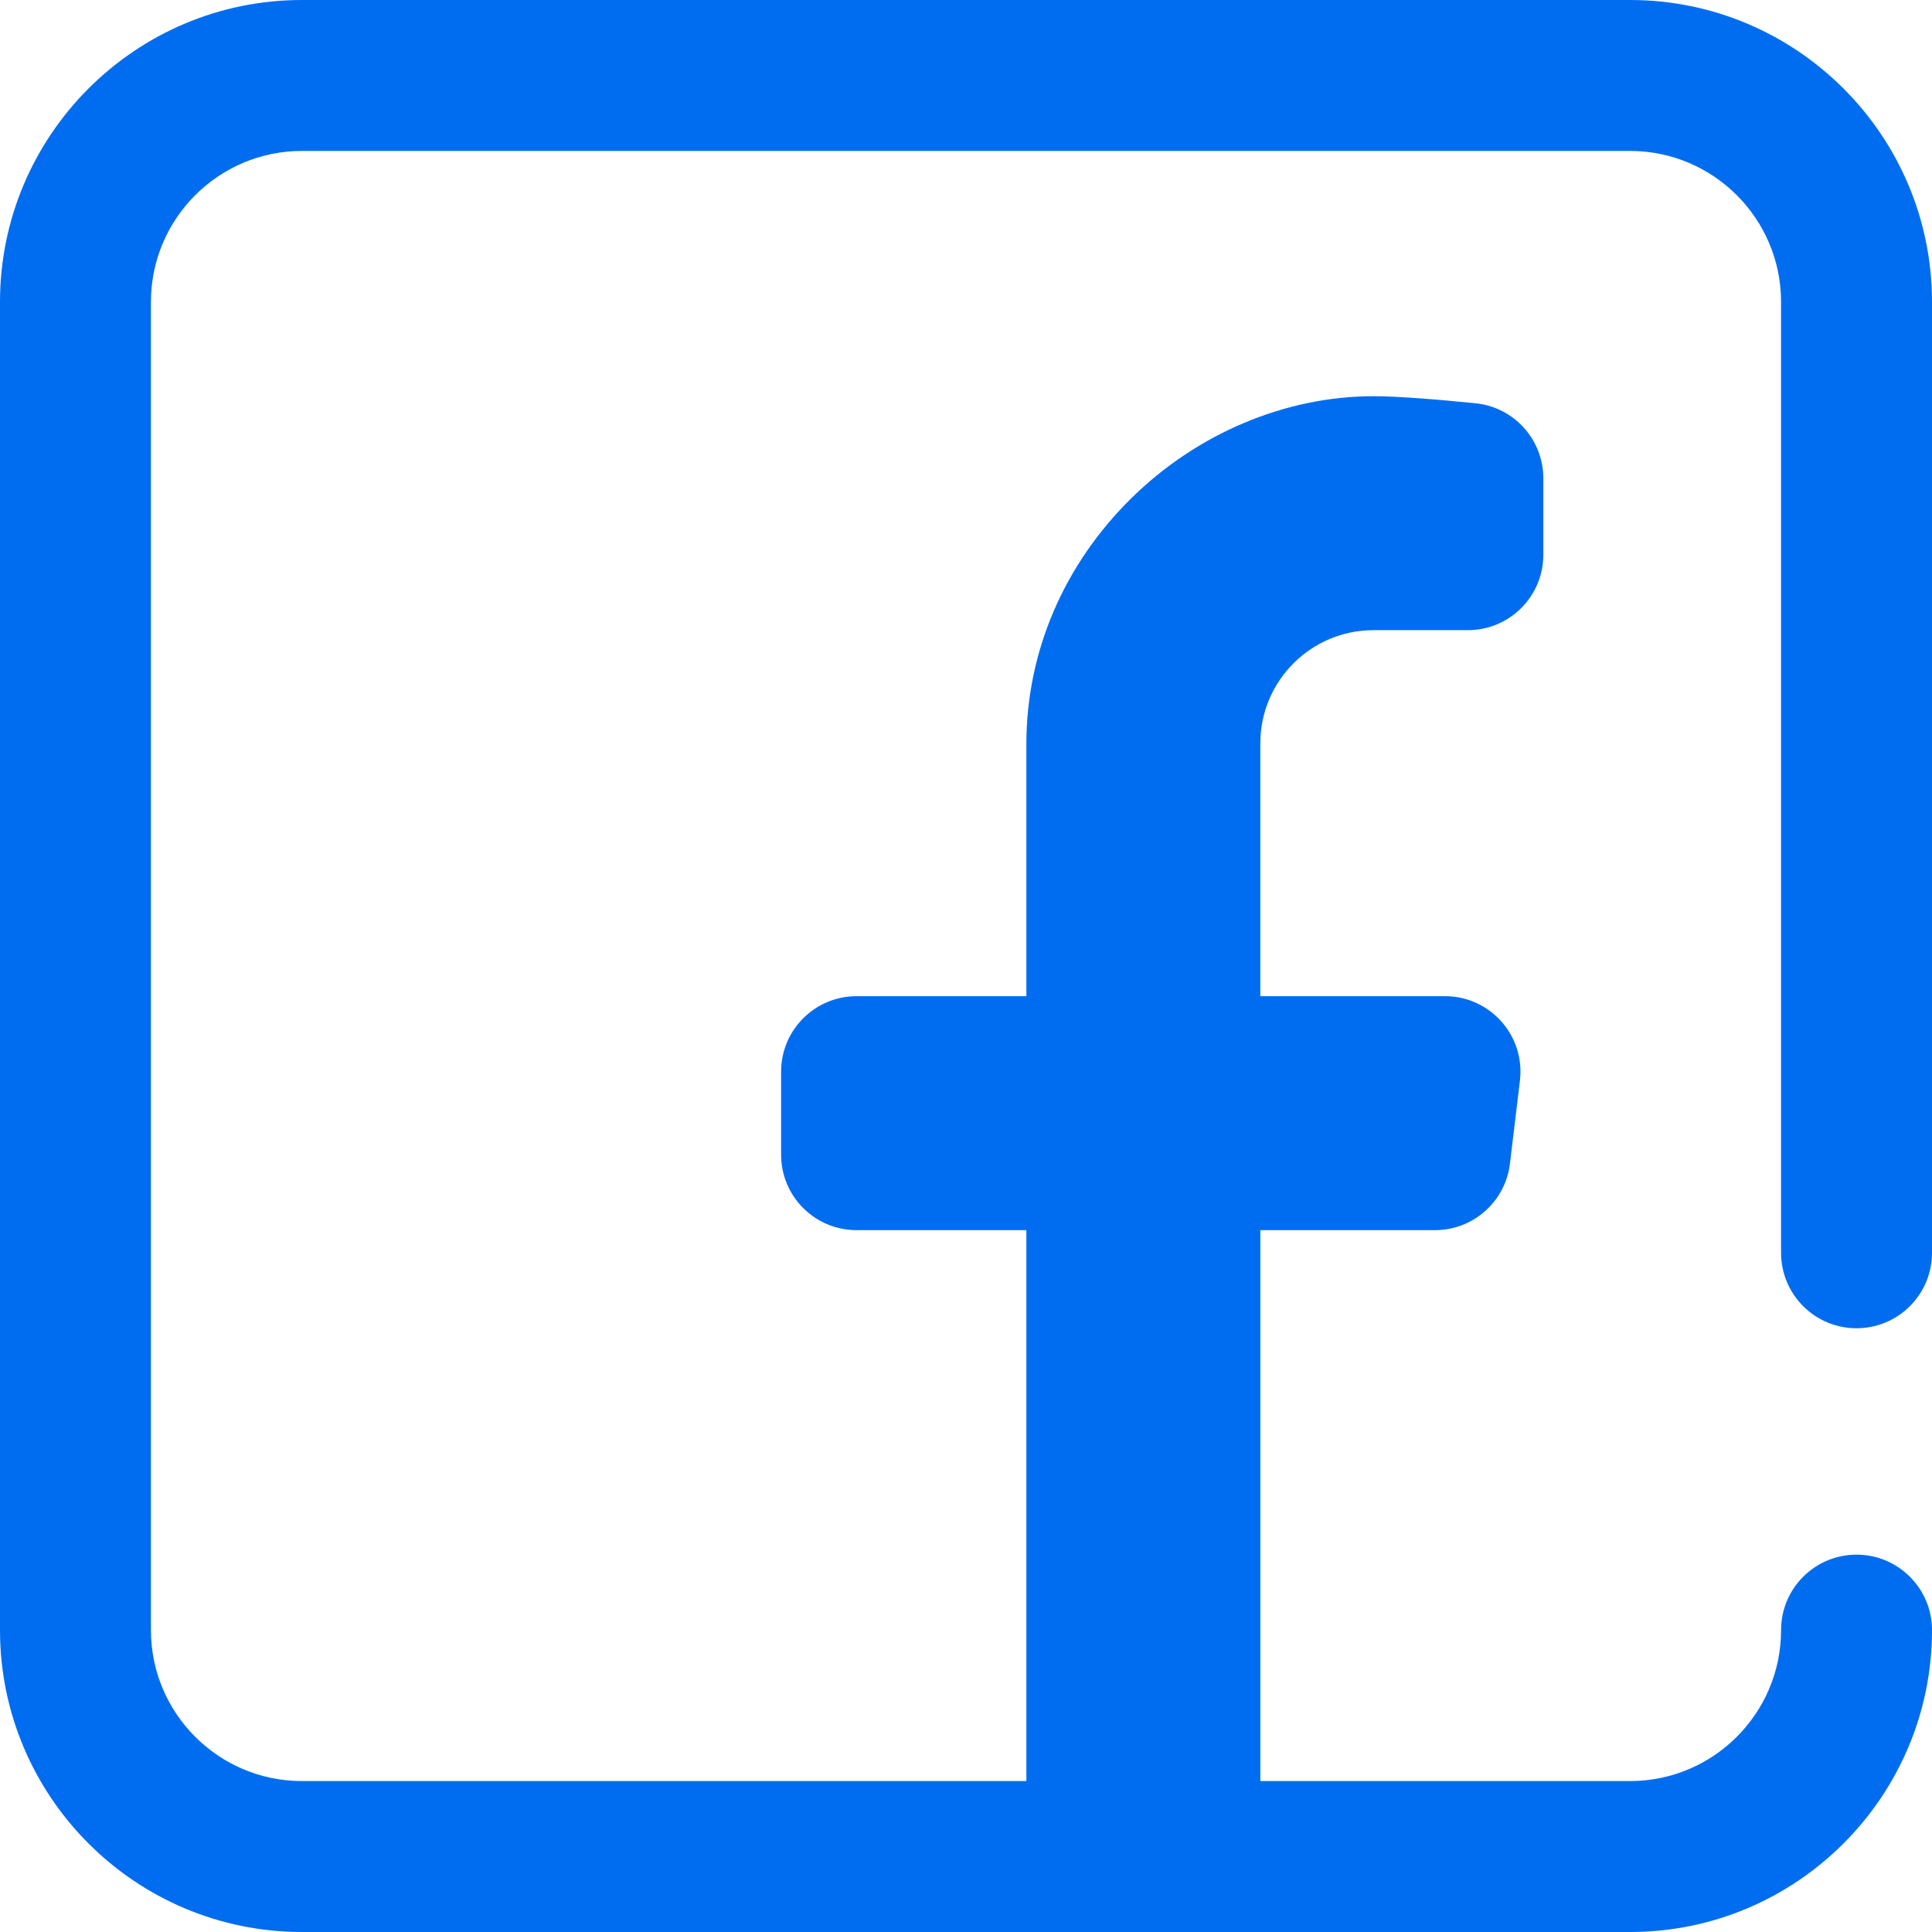
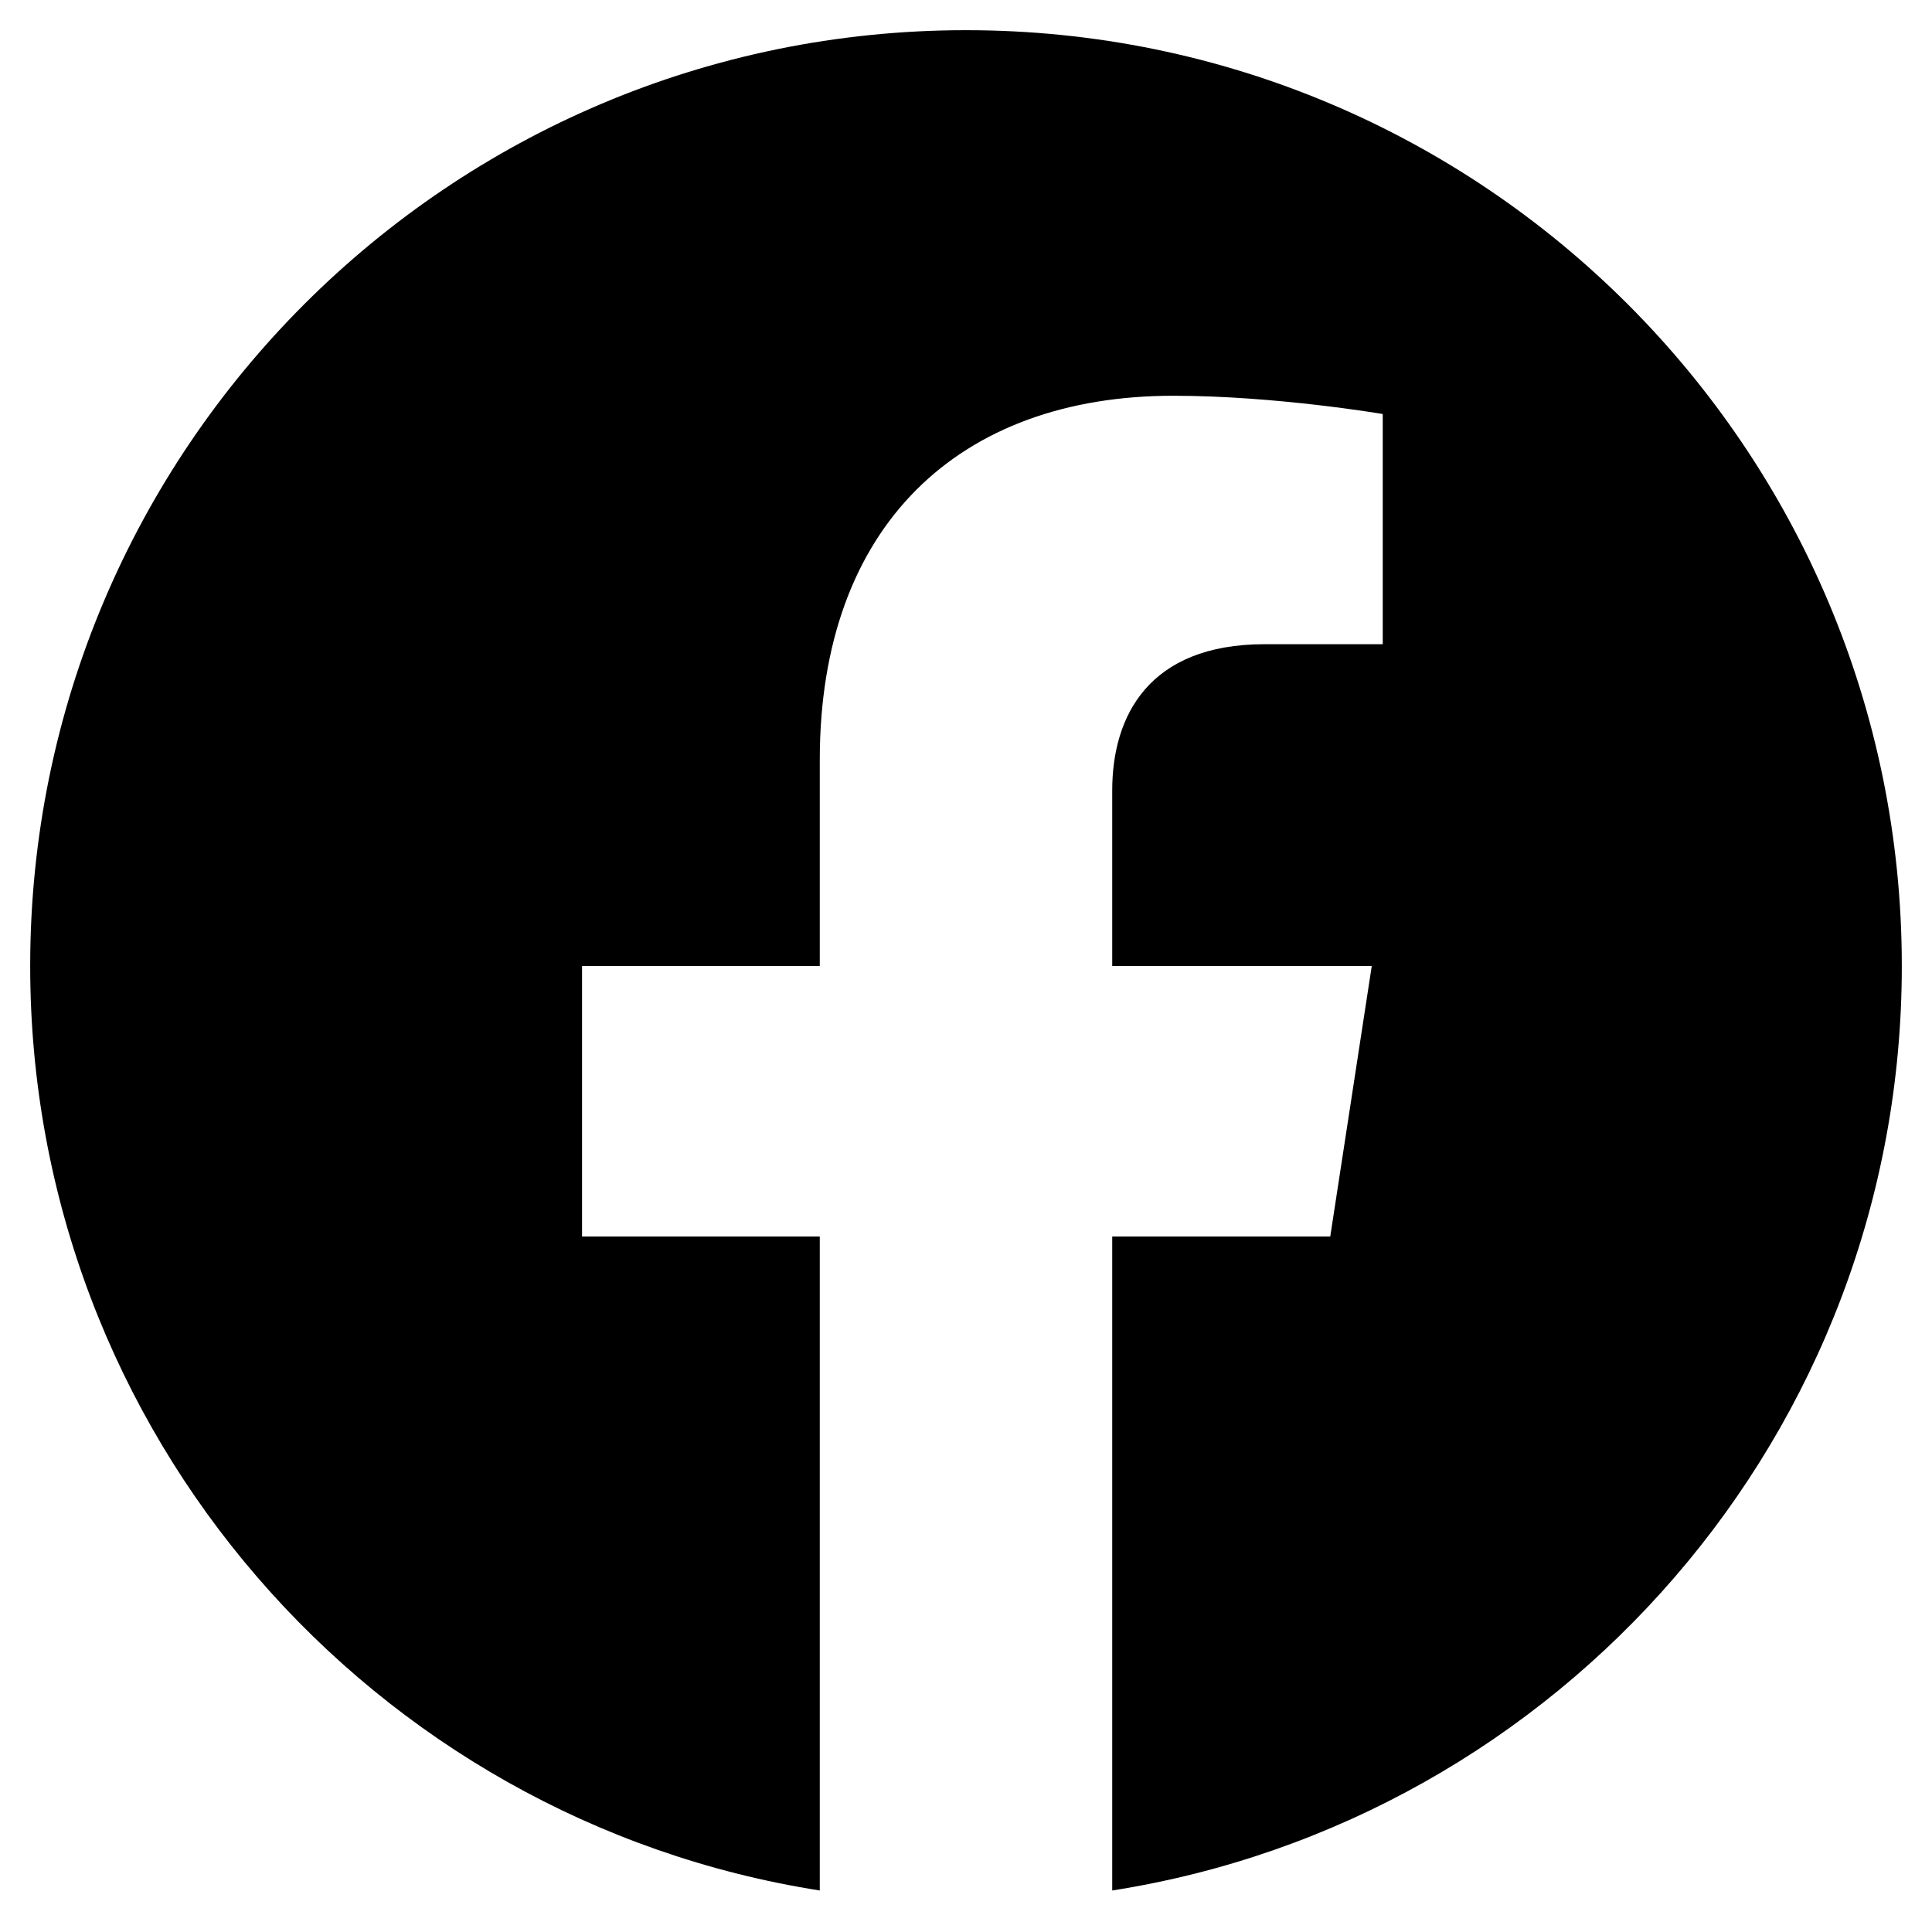
- <svg xmlns="http://www.w3.org/2000/svg" height="512px" viewBox="0 0 512 512" width="512px">
-   <path d="m492 352c11.047 0 20-8.953 20-20v-252c0-44.113-35.887-80-80-80h-352c-44.113 0-80 35.887-80 80v352c0 44.113 35.887 80 80 80h352c44.113 0 80-35.887 80-80 0-11.047-8.953-20-20-20s-20 8.953-20 20c0 22.055-17.945 40-40 40h-98v-146h46.289c10.121 0 18.648-7.562 19.859-17.609l2.648-22c1.43-11.906-7.863-22.391-19.859-22.391h-48.938v-67c0-16.57 13.43-30 30-30h25c11.047 0 20-8.953 20-20v-20.23c0-10.246-7.738-18.855-17.934-19.895-10.141-1.031-20.871-1.875-27.066-1.875-23.324 0-46.703 9.84-64.141 26.992-17.965 17.672-27.859 40.82-27.859 65.184v66.824h-45c-11.047 0-20 8.953-20 20v22c0 11.047 8.953 20 20 20h45v146h-192c-22.055 0-40-17.945-40-40v-352c0-22.055 17.945-40 40-40h352c22.055 0 40 17.945 40 40v252c0 11.047 8.953 20 20 20zm0 0" fill="#006DF0" />
+ <svg xmlns="http://www.w3.org/2000/svg" viewBox="0 0 512 512">
+   <path d="M504 256C504 119 393 8 256 8S8 119 8 256c0 123.78 90.69 226.38 209.25 245V327.69h-63V256h63v-54.64c0-62.15 37-96.48 93.67-96.48 27.14 0 55.52 4.84 55.52 4.84v61h-31.28c-30.8 0-40.41 19.12-40.41 38.73V256h68.78l-11 71.69h-57.78V501C413.31 482.38 504 379.78 504 256z" />
</svg>
